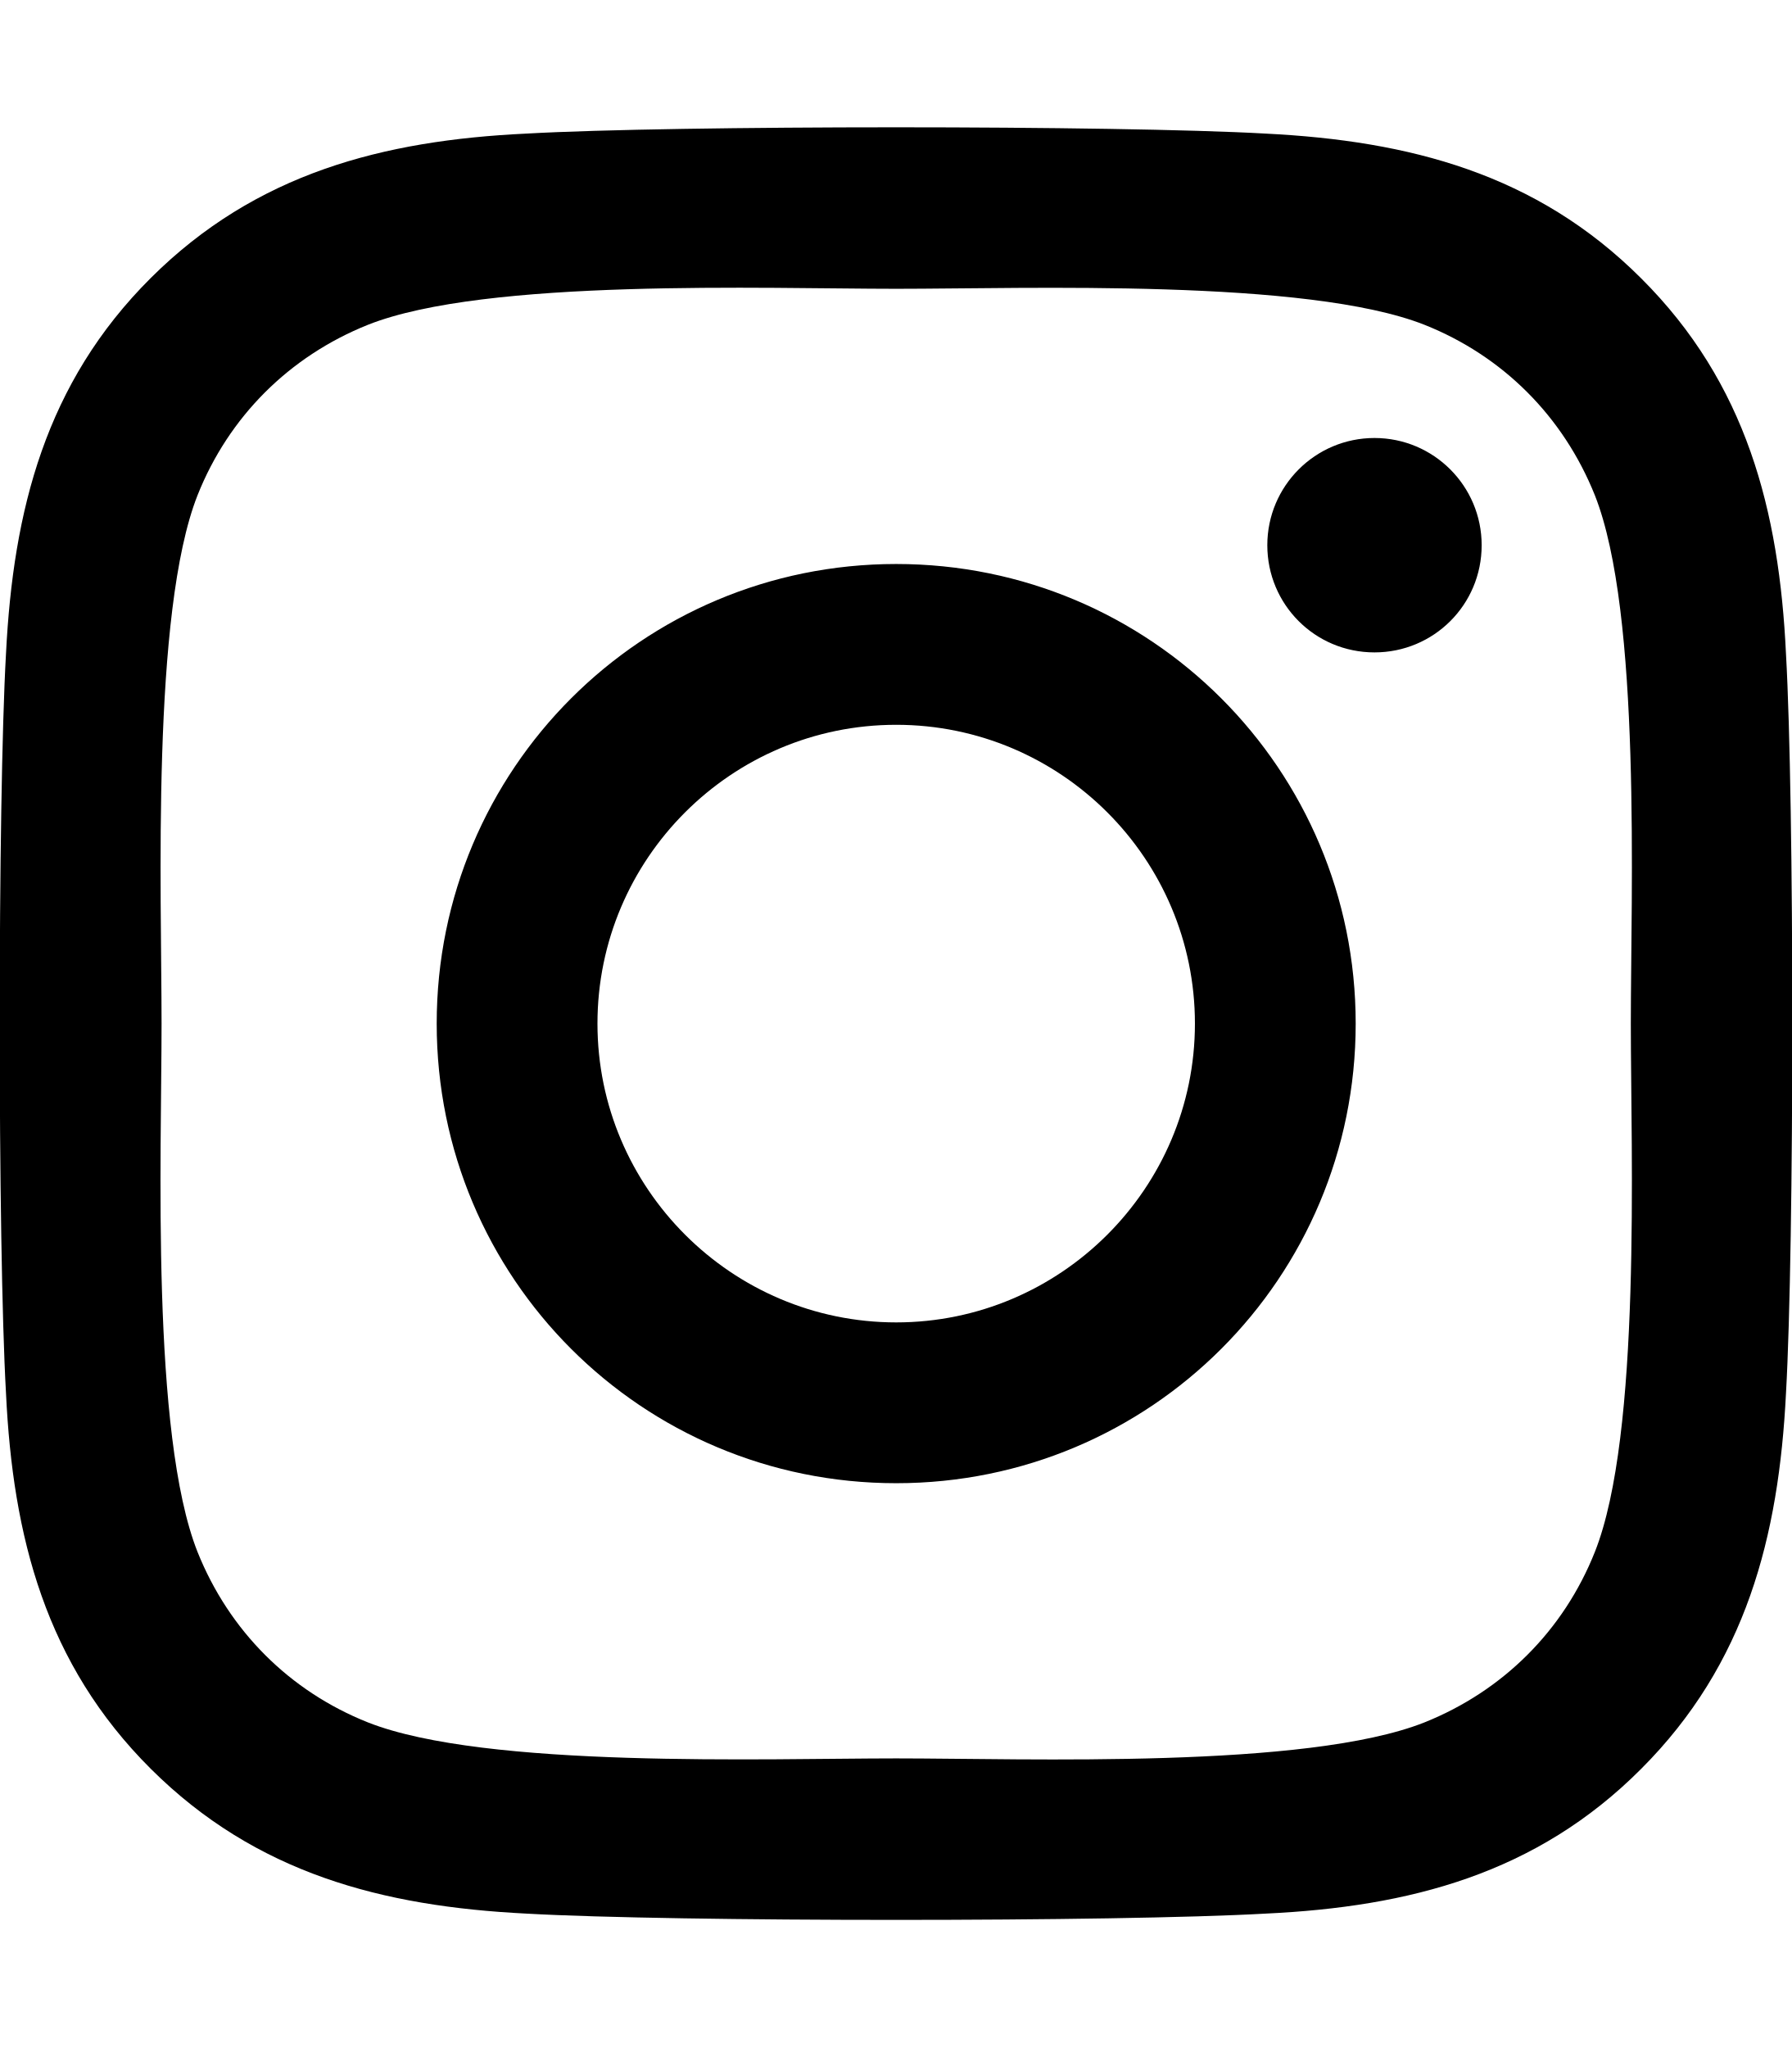
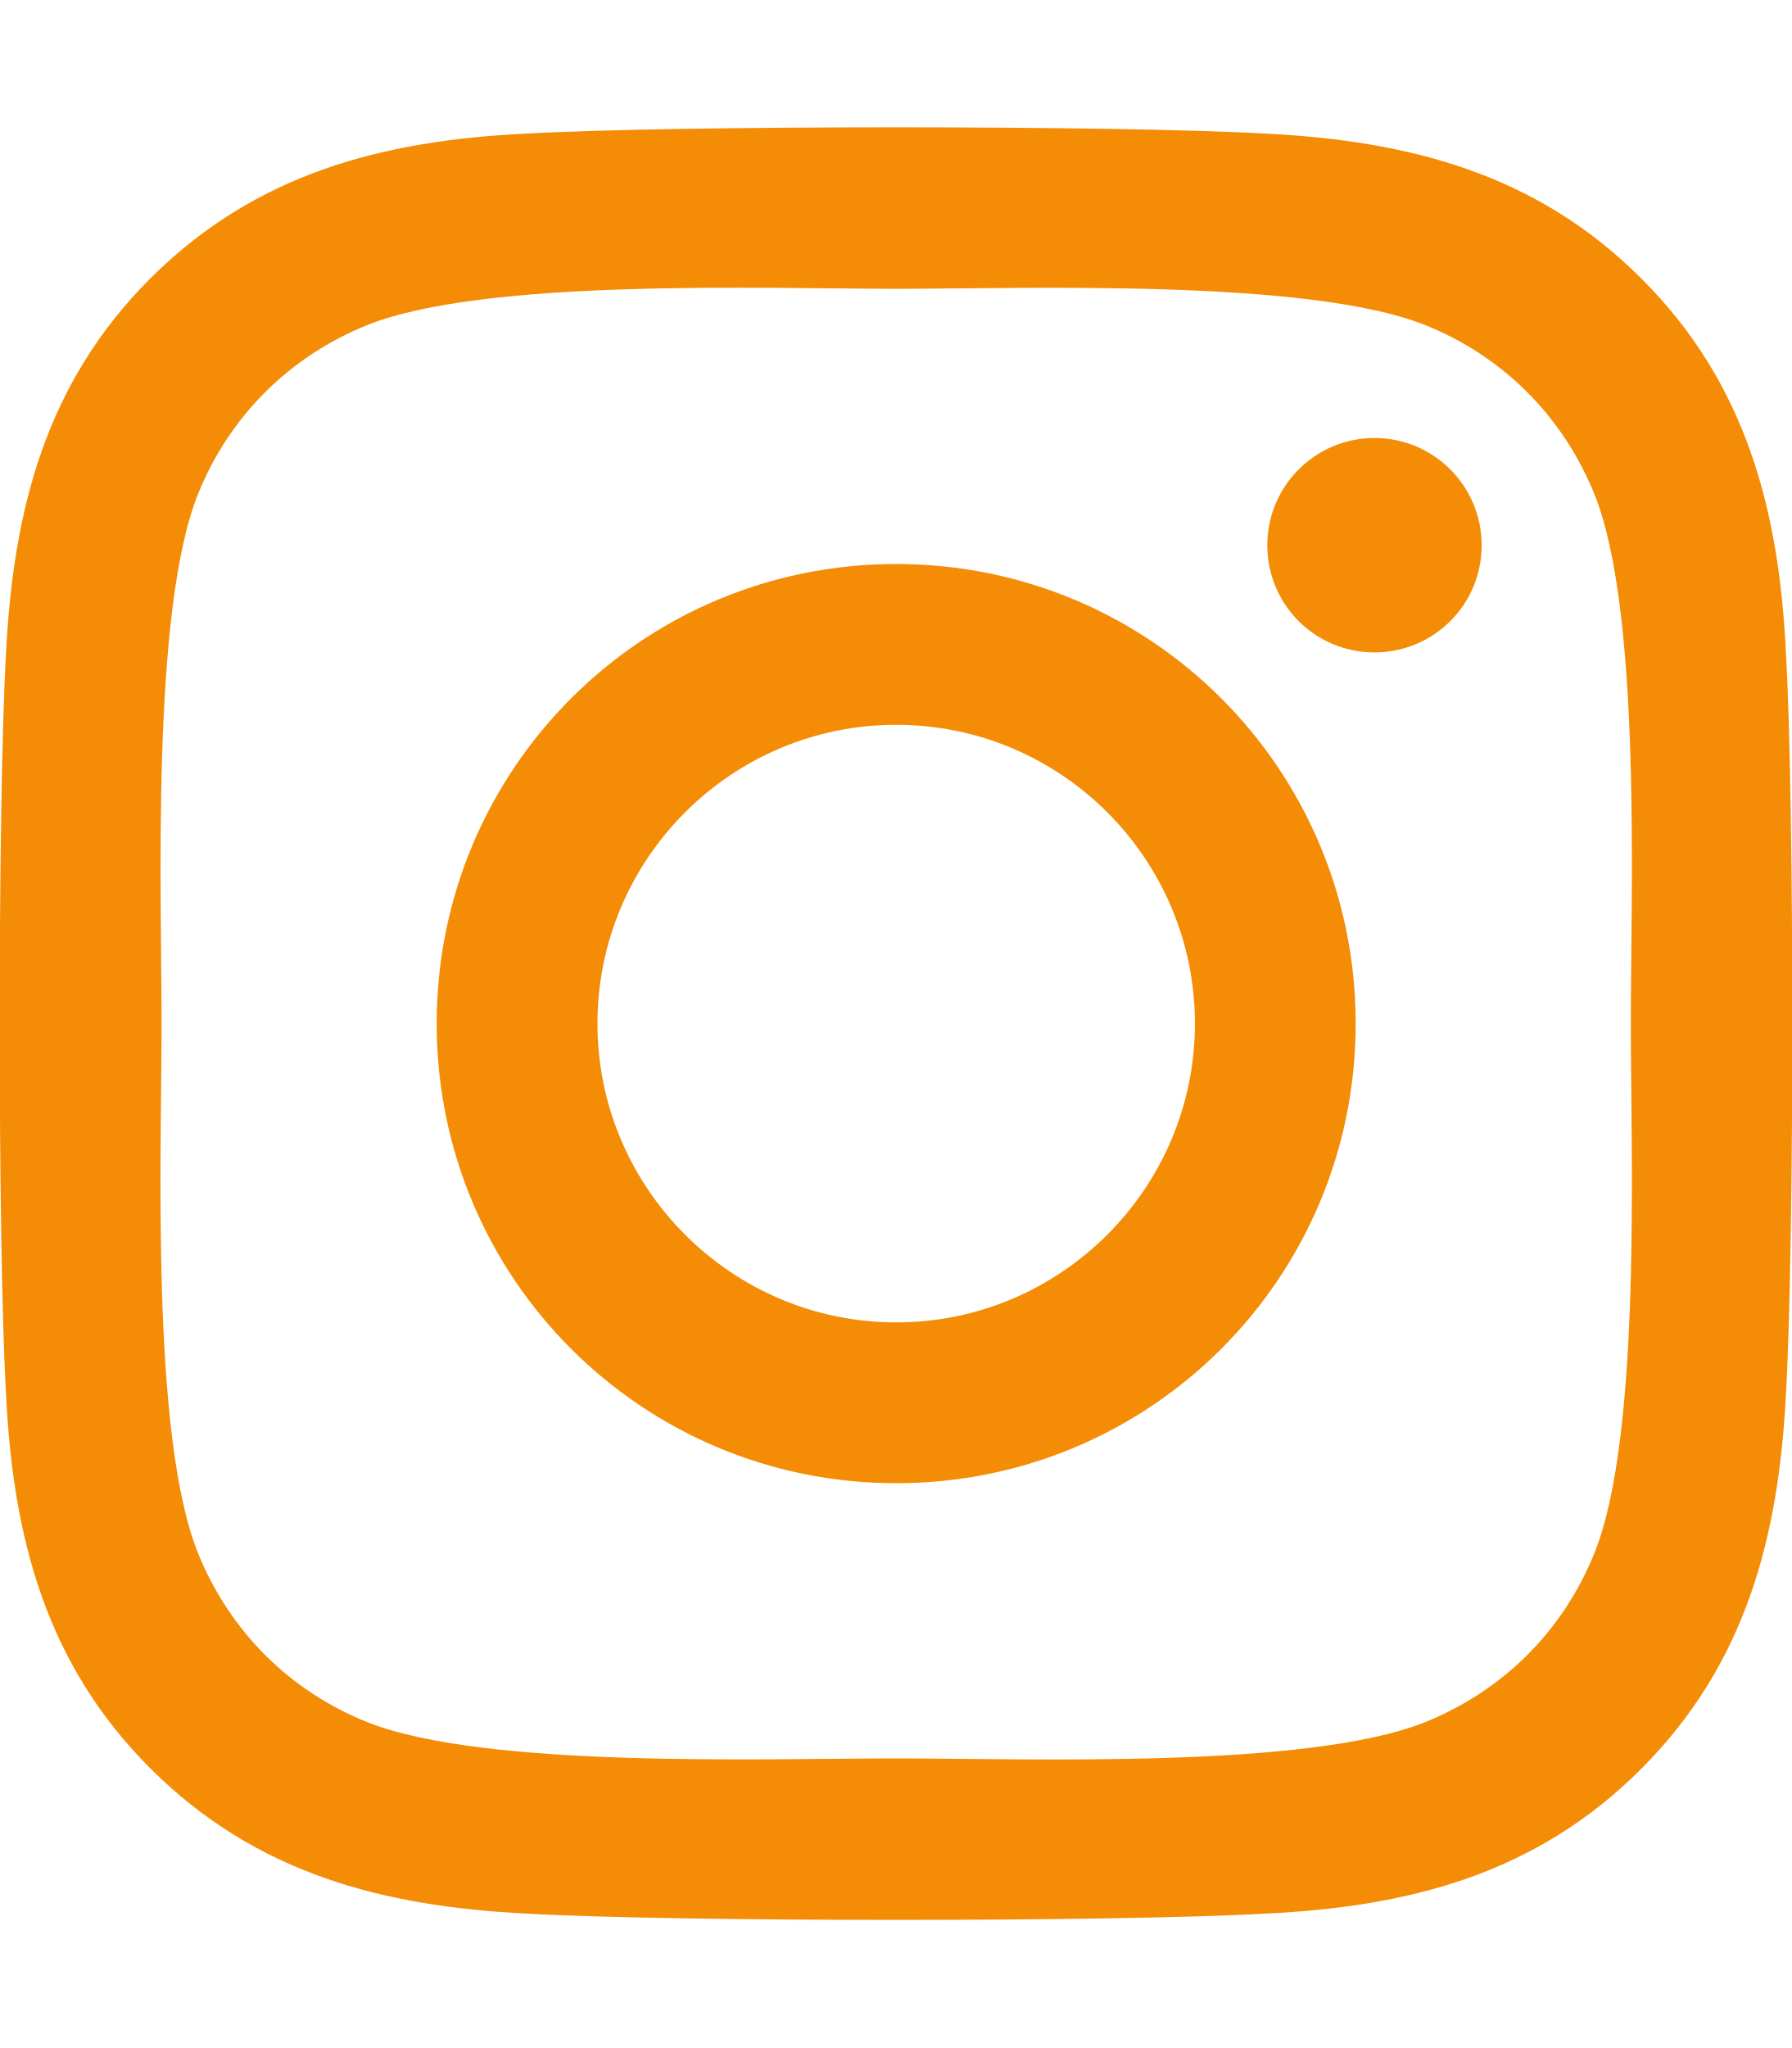
<svg xmlns="http://www.w3.org/2000/svg" aria-hidden="true" focusable="false" data-prefix="fab" data-icon="instagram" class="svg-inline--fa fa-instagram fa-w-14" role="img" viewBox="0 0 448 512">
-   <path fill="currentColor" d="M224.1 141c-63.6 0-114.9 51.3-114.9 114.9s51.3 114.9 114.9 114.9S339 319.5 339 255.9 287.7 141 224.1 141zm0 189.6c-41.1 0-74.7-33.5-74.7-74.7s33.5-74.7 74.7-74.7 74.7 33.5 74.7 74.7-33.6 74.7-74.7 74.7zm146.4-194.3c0 14.9-12 26.8-26.8 26.8-14.9 0-26.8-12-26.8-26.8s12-26.8 26.8-26.8 26.8 12 26.8 26.8zm76.1 27.2c-1.7-35.9-9.9-67.7-36.2-93.9-26.2-26.2-58-34.4-93.9-36.2-37-2.1-147.9-2.1-184.9 0-35.8 1.7-67.6 9.9-93.9 36.1s-34.4 58-36.2 93.9c-2.1 37-2.1 147.9 0 184.9 1.7 35.9 9.9 67.7 36.2 93.9s58 34.4 93.9 36.2c37 2.1 147.9 2.1 184.9 0 35.9-1.7 67.7-9.9 93.9-36.2 26.2-26.2 34.4-58 36.2-93.9 2.1-37 2.1-147.8 0-184.8zM398.8 388c-7.8 19.6-22.9 34.7-42.6 42.6-29.5 11.7-99.5 9-132.1 9s-102.7 2.6-132.1-9c-19.6-7.8-34.7-22.9-42.6-42.6-11.7-29.5-9-99.5-9-132.1s-2.6-102.7 9-132.1c7.8-19.6 22.9-34.7 42.6-42.6 29.5-11.7 99.5-9 132.1-9s102.7-2.6 132.1 9c19.6 7.8 34.7 22.9 42.6 42.6 11.7 29.5 9 99.5 9 132.1s2.7 102.7-9 132.1z" />
+   <path fill="#F48C06" d="M224.1 141c-63.6 0-114.9 51.3-114.9 114.9s51.3 114.9 114.9 114.9S339 319.5 339 255.9 287.7 141 224.1 141zm0 189.6c-41.1 0-74.7-33.5-74.7-74.7s33.5-74.7 74.7-74.7 74.7 33.5 74.7 74.7-33.6 74.7-74.7 74.7zm146.4-194.3c0 14.9-12 26.8-26.8 26.8-14.9 0-26.8-12-26.8-26.8s12-26.8 26.8-26.8 26.8 12 26.8 26.8zm76.1 27.2c-1.7-35.9-9.9-67.7-36.2-93.9-26.2-26.2-58-34.4-93.9-36.2-37-2.1-147.9-2.1-184.9 0-35.8 1.7-67.6 9.9-93.9 36.1s-34.4 58-36.2 93.9c-2.1 37-2.1 147.9 0 184.9 1.7 35.9 9.9 67.7 36.2 93.9s58 34.4 93.9 36.2c37 2.1 147.9 2.1 184.9 0 35.9-1.7 67.7-9.9 93.9-36.2 26.2-26.2 34.4-58 36.2-93.9 2.1-37 2.1-147.8 0-184.8zM398.8 388c-7.8 19.6-22.9 34.7-42.6 42.6-29.5 11.7-99.5 9-132.1 9s-102.7 2.6-132.1-9c-19.6-7.8-34.7-22.9-42.6-42.6-11.7-29.5-9-99.5-9-132.1s-2.6-102.7 9-132.1c7.8-19.6 22.9-34.7 42.6-42.6 29.5-11.7 99.5-9 132.1-9s102.7-2.6 132.1 9c19.6 7.8 34.7 22.9 42.6 42.6 11.7 29.5 9 99.5 9 132.1s2.7 102.7-9 132.1z" />
</svg>
